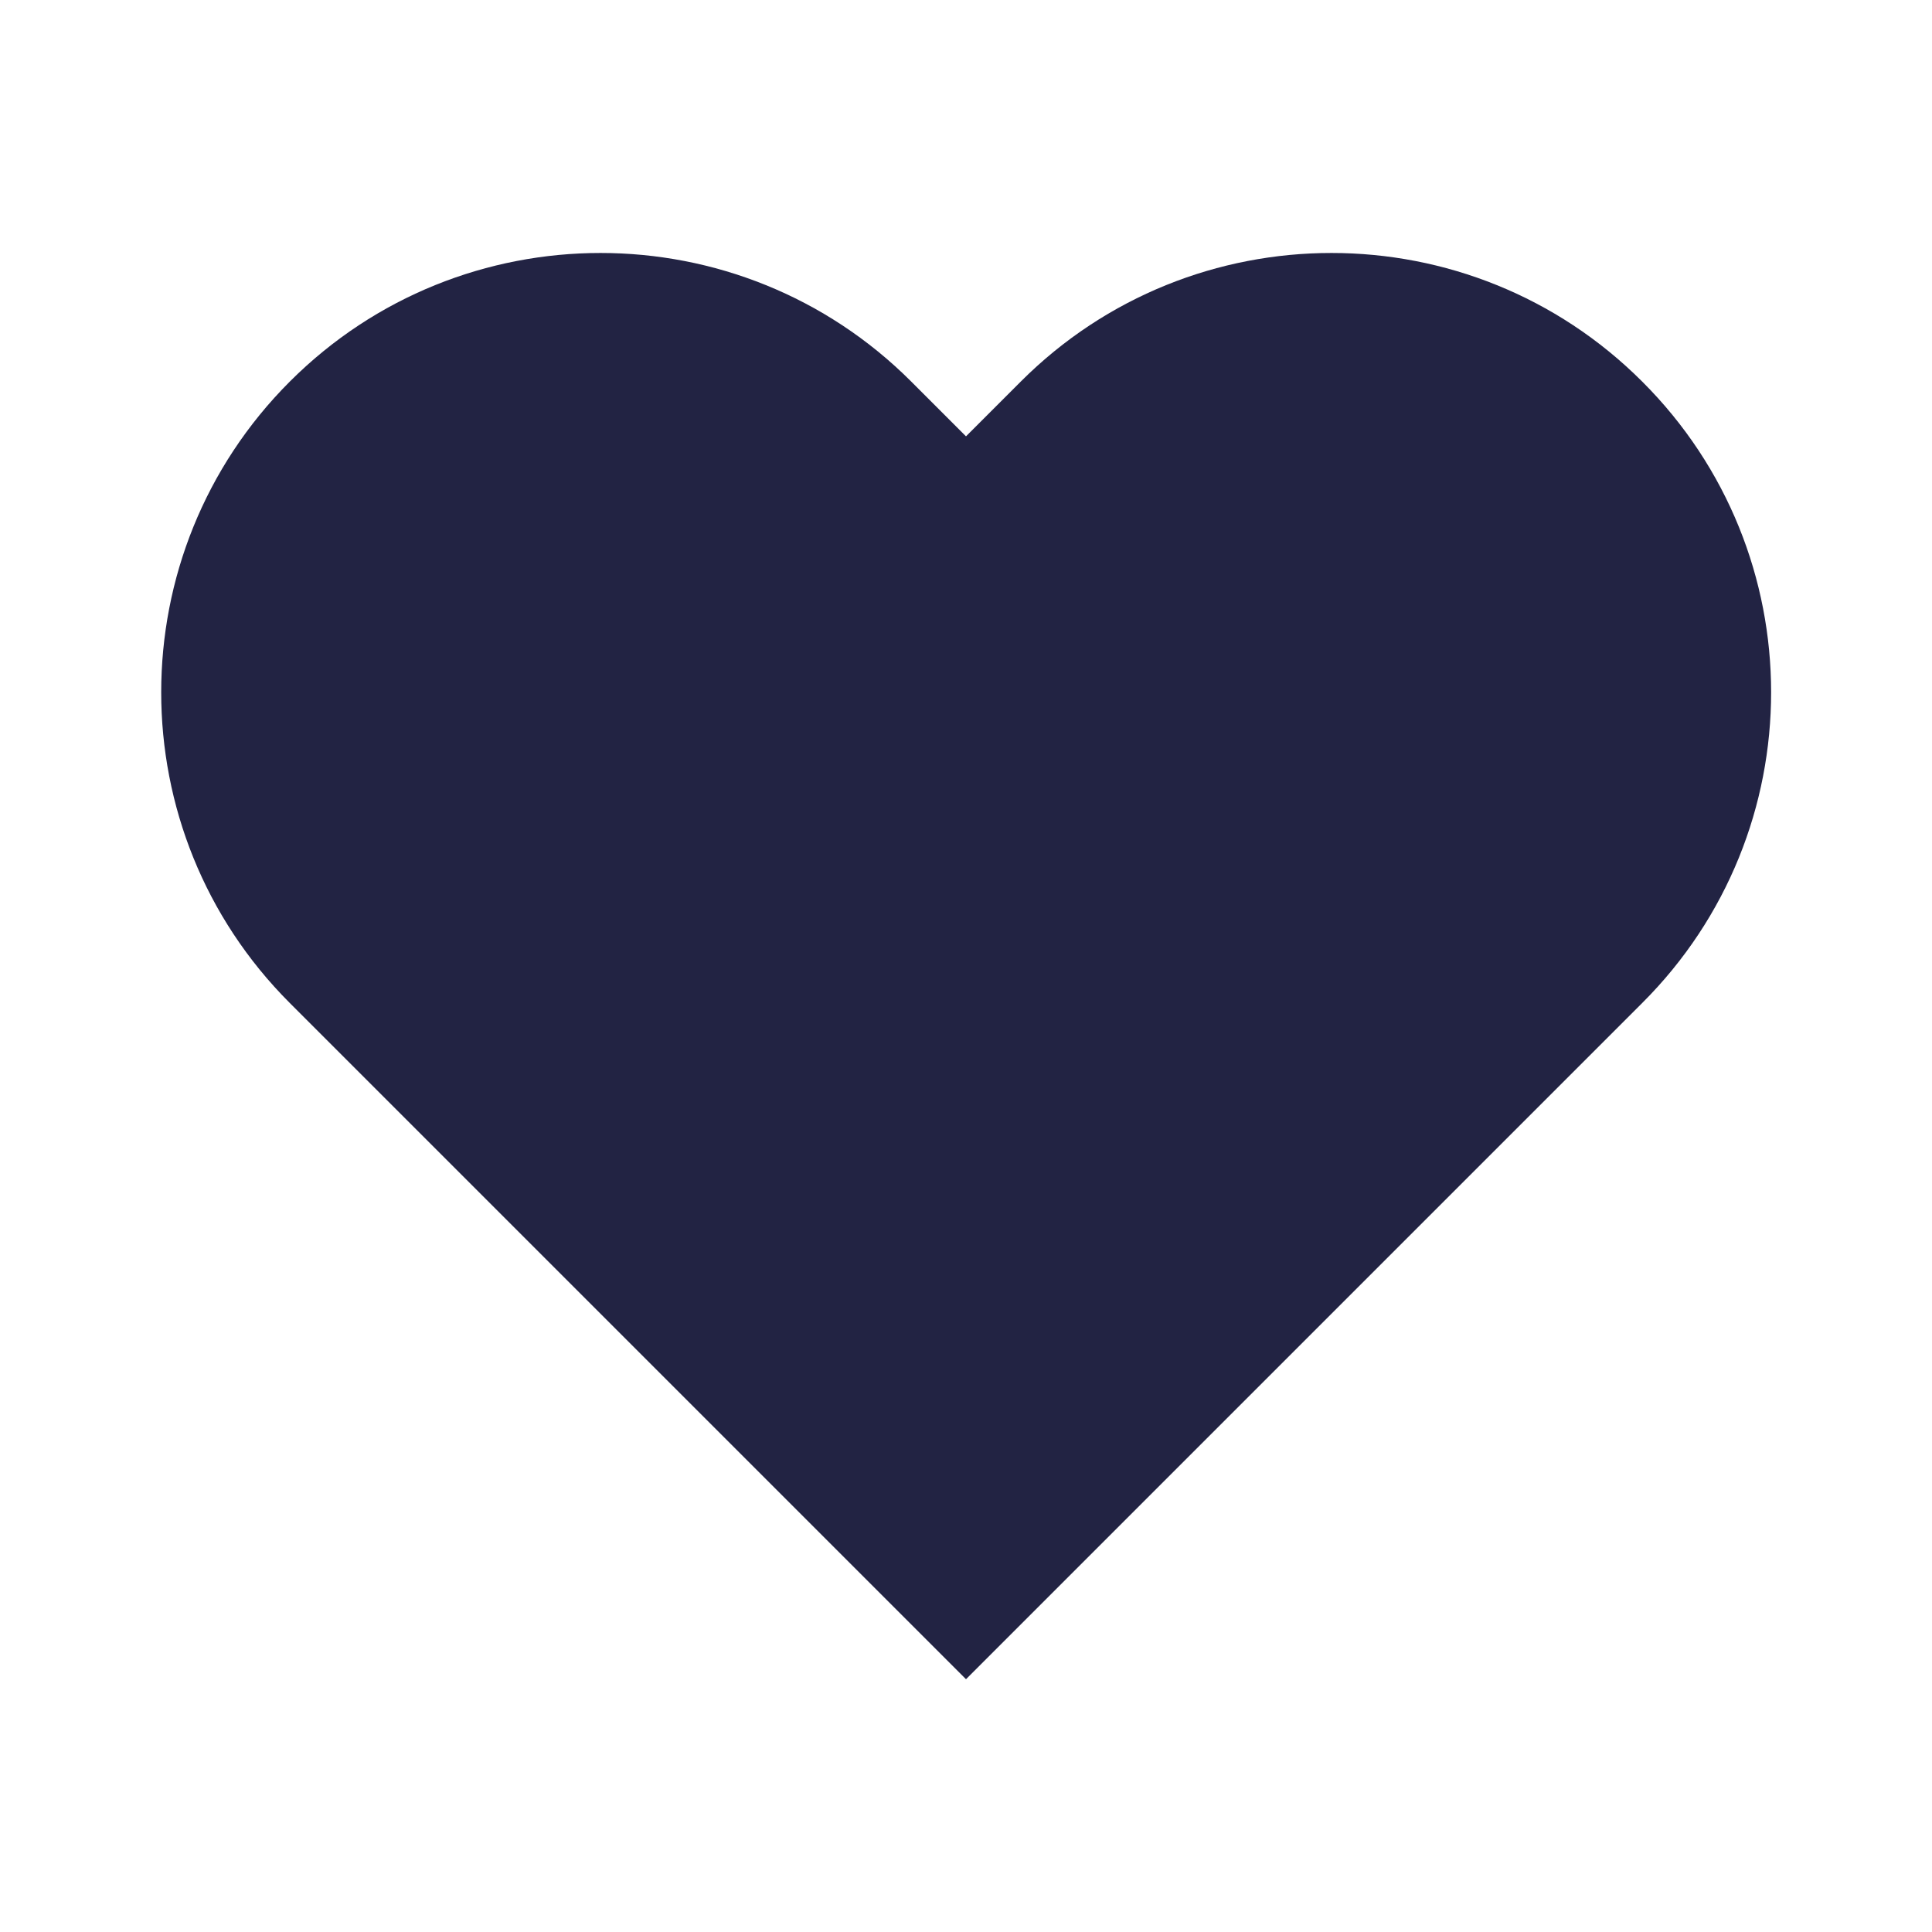
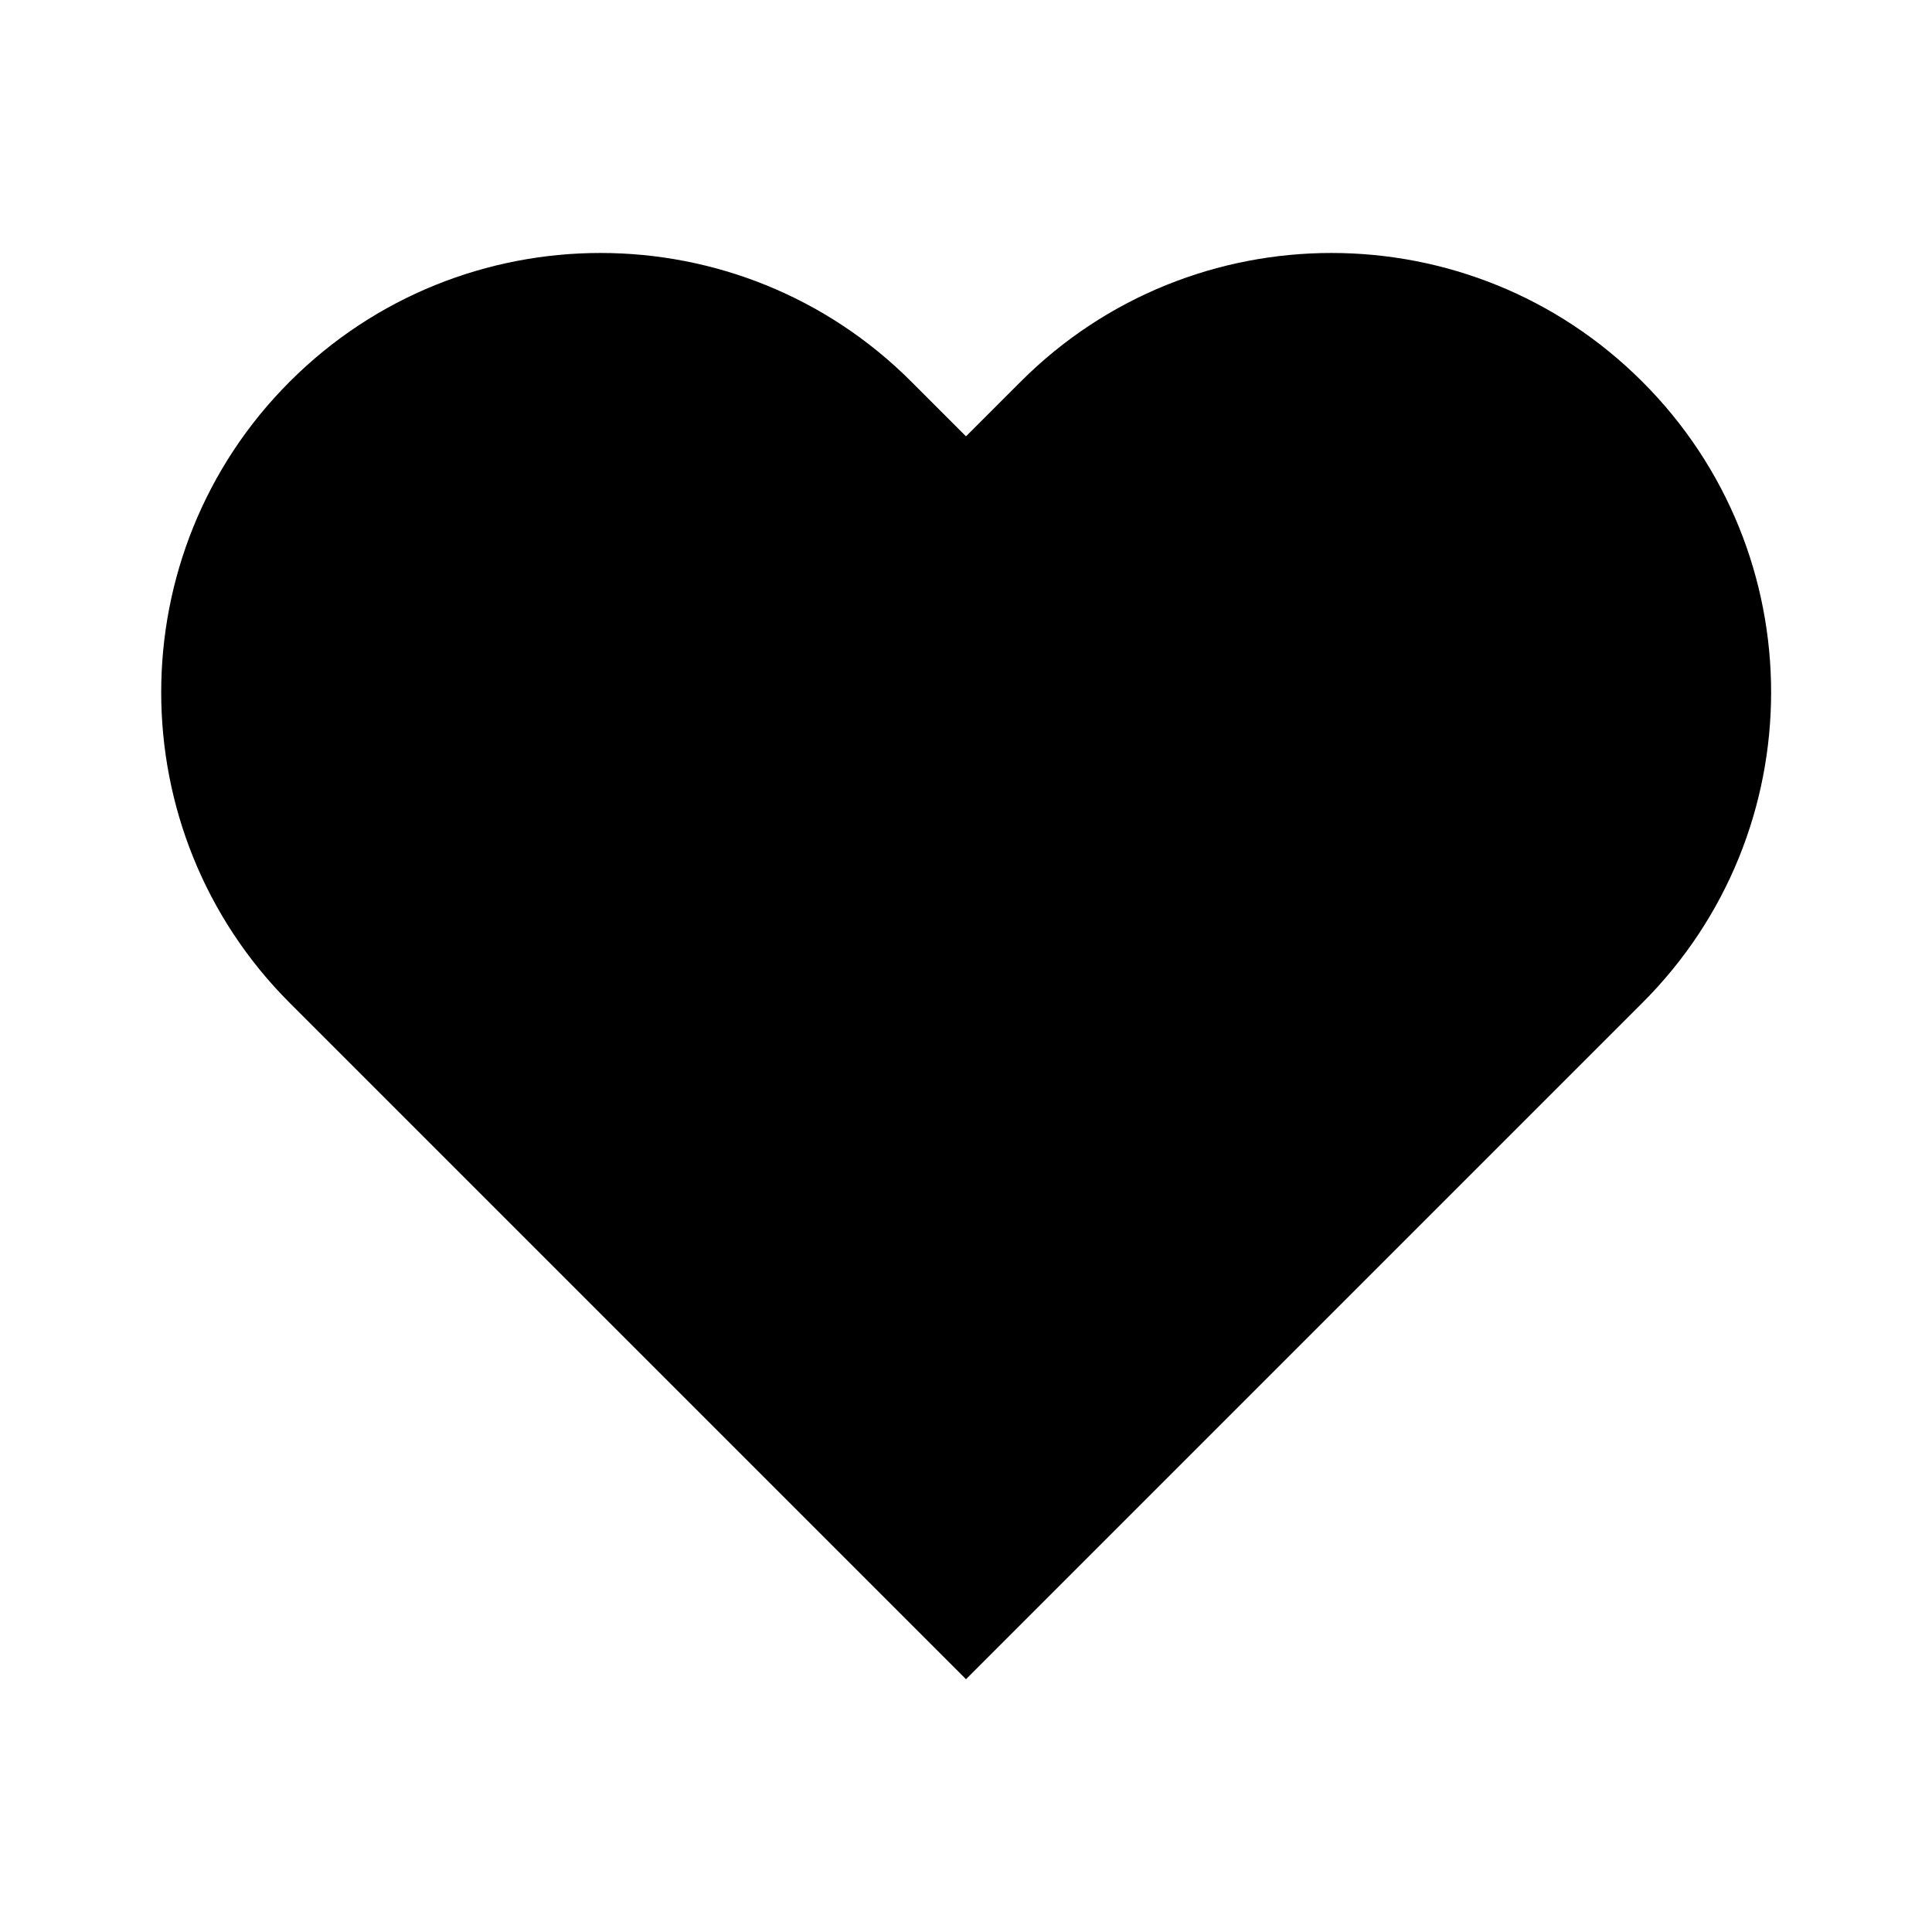
<svg xmlns="http://www.w3.org/2000/svg" width="32" height="32" viewBox="0 0 32 32" fill="none">
-   <path d="M27.2 6.32C24.36 3.48 19.747 3.48 16.907 6.32L16 7.227L15.093 6.32C12.253 3.48 7.64 3.48 4.8 6.32C1.96 9.16 1.96 13.773 4.8 16.613L5.707 17.52L16 27.813L26.293 17.52L27.2 16.613C30.047 13.773 30.047 9.16 27.2 6.32V6.32Z" fill="#222343" />
+   <path d="M27.2 6.32C24.36 3.48 19.747 3.48 16.907 6.32L16 7.227L15.093 6.32C12.253 3.48 7.64 3.48 4.8 6.32C1.96 9.16 1.96 13.773 4.8 16.613L5.707 17.52L16 27.813L26.293 17.52L27.2 16.613C30.047 13.773 30.047 9.16 27.2 6.32V6.32Z" fill="currentColor" />
</svg>
